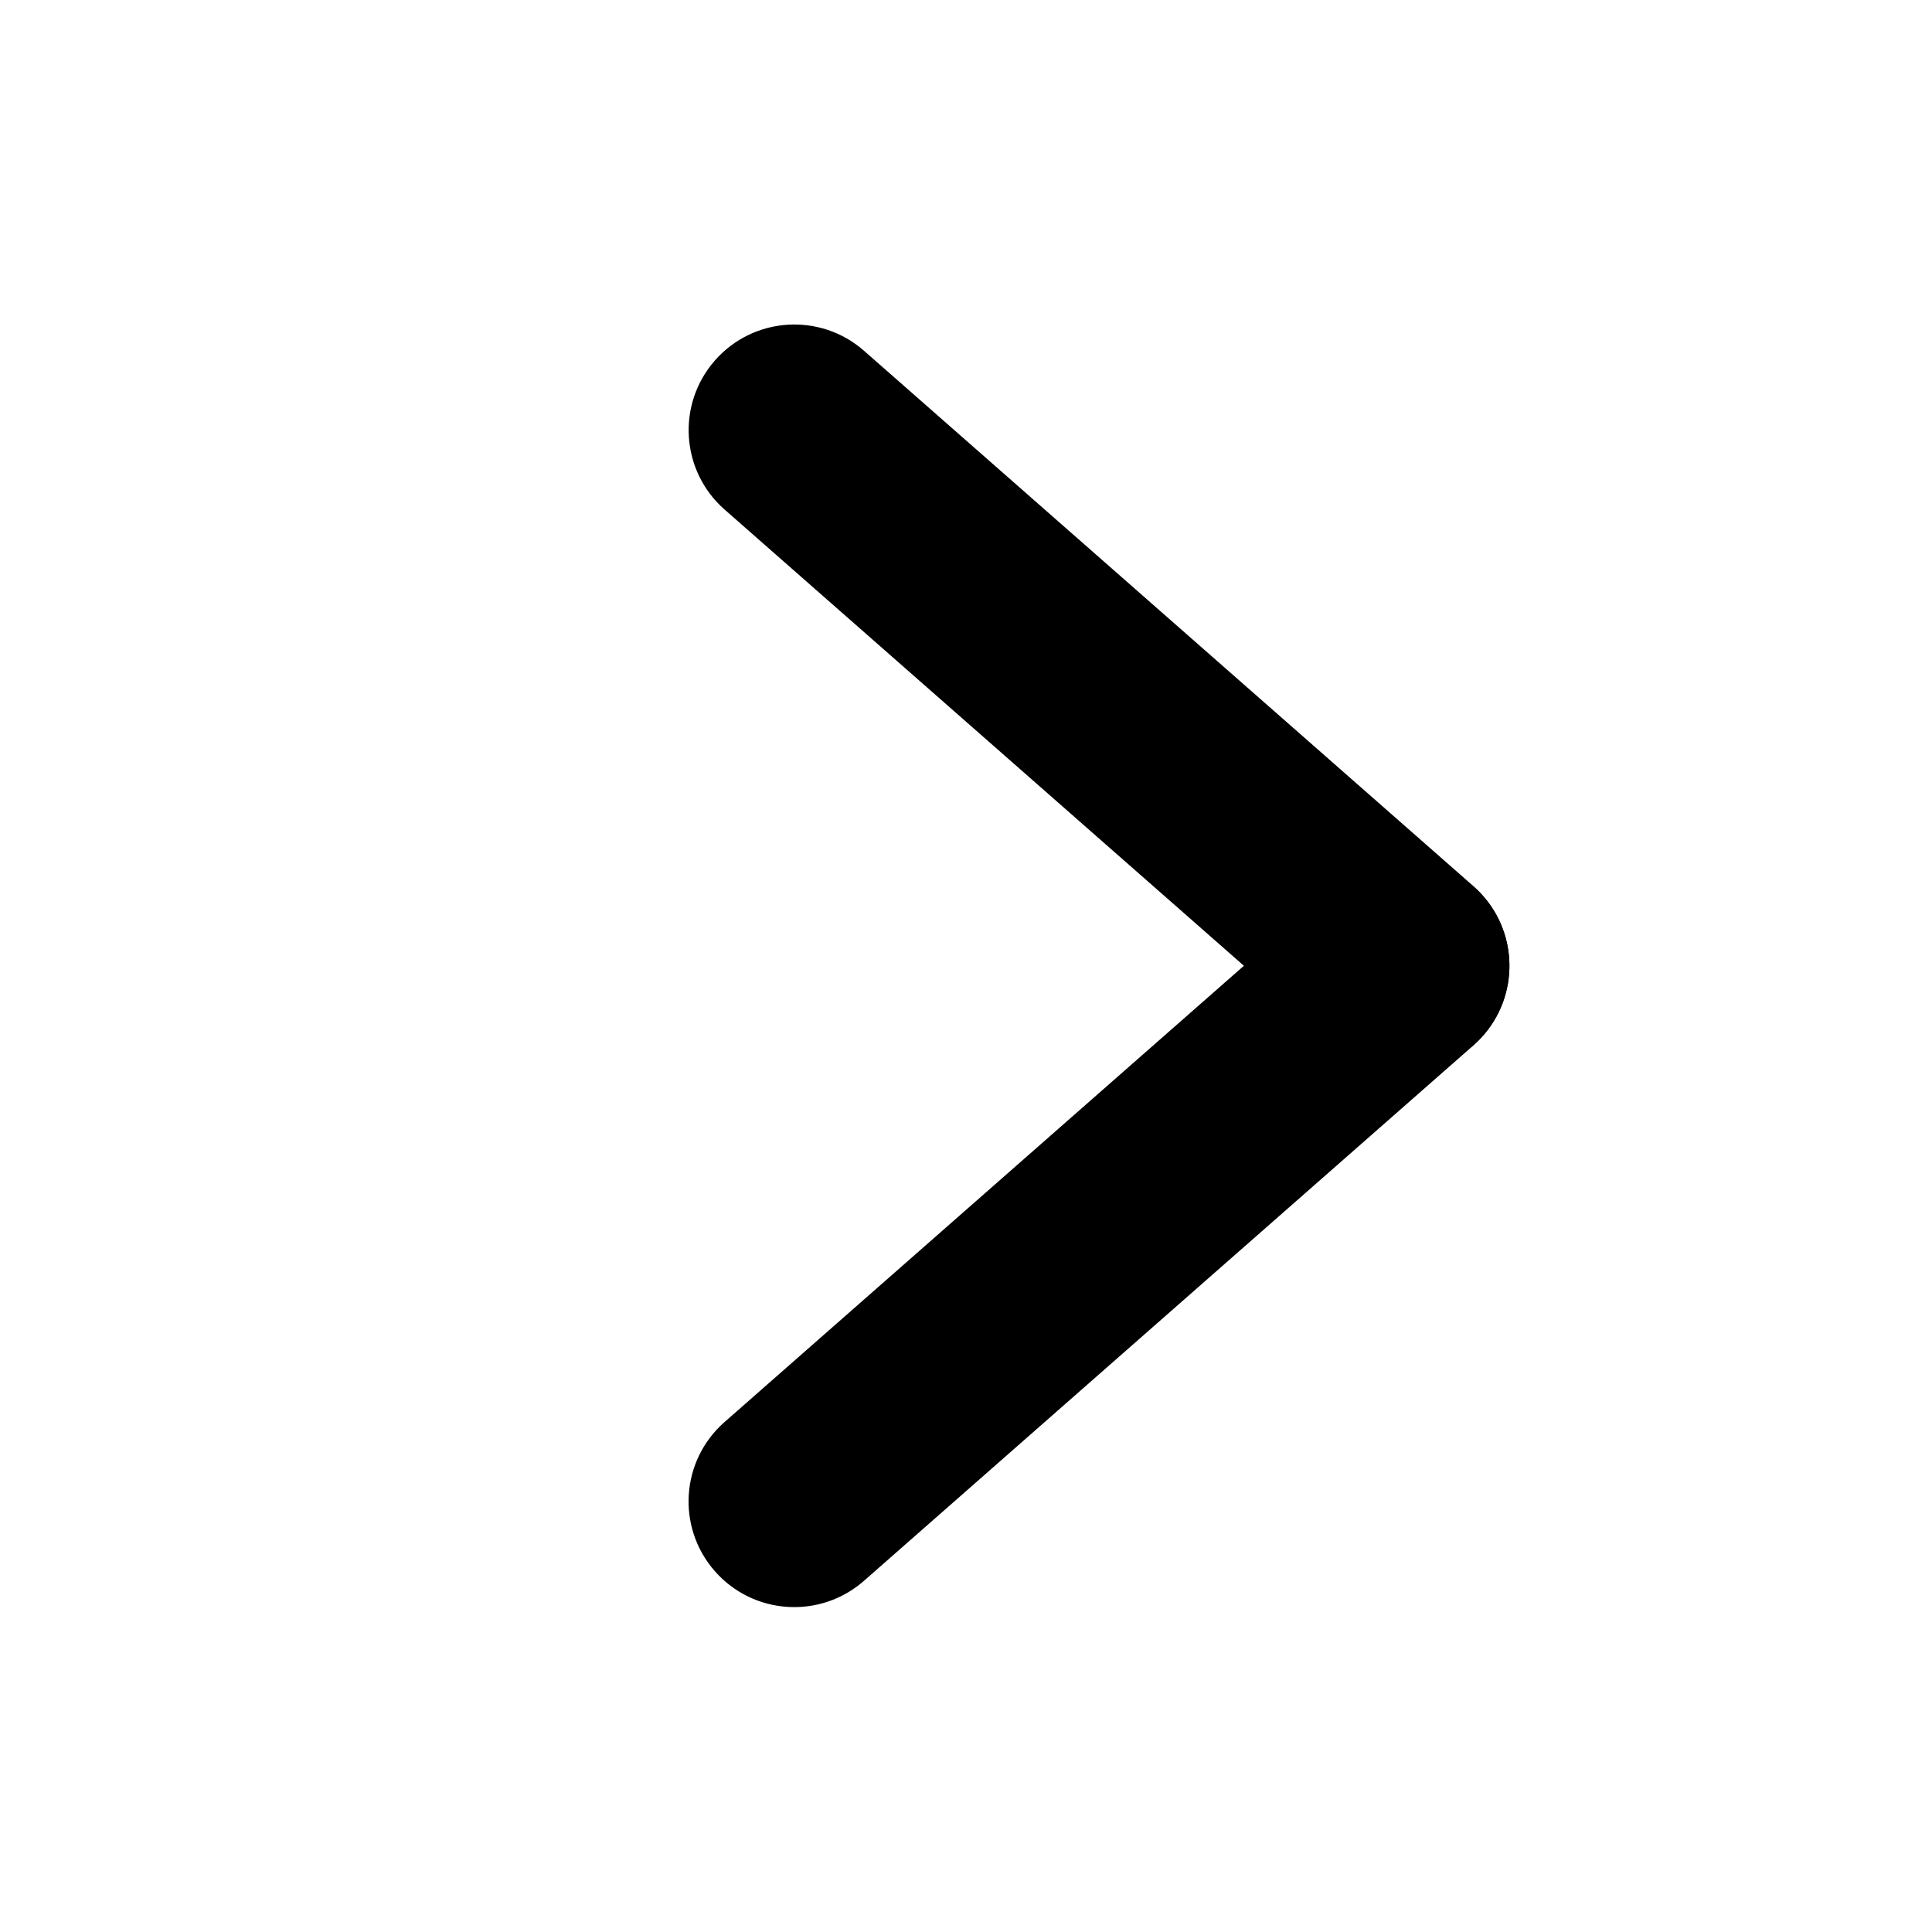
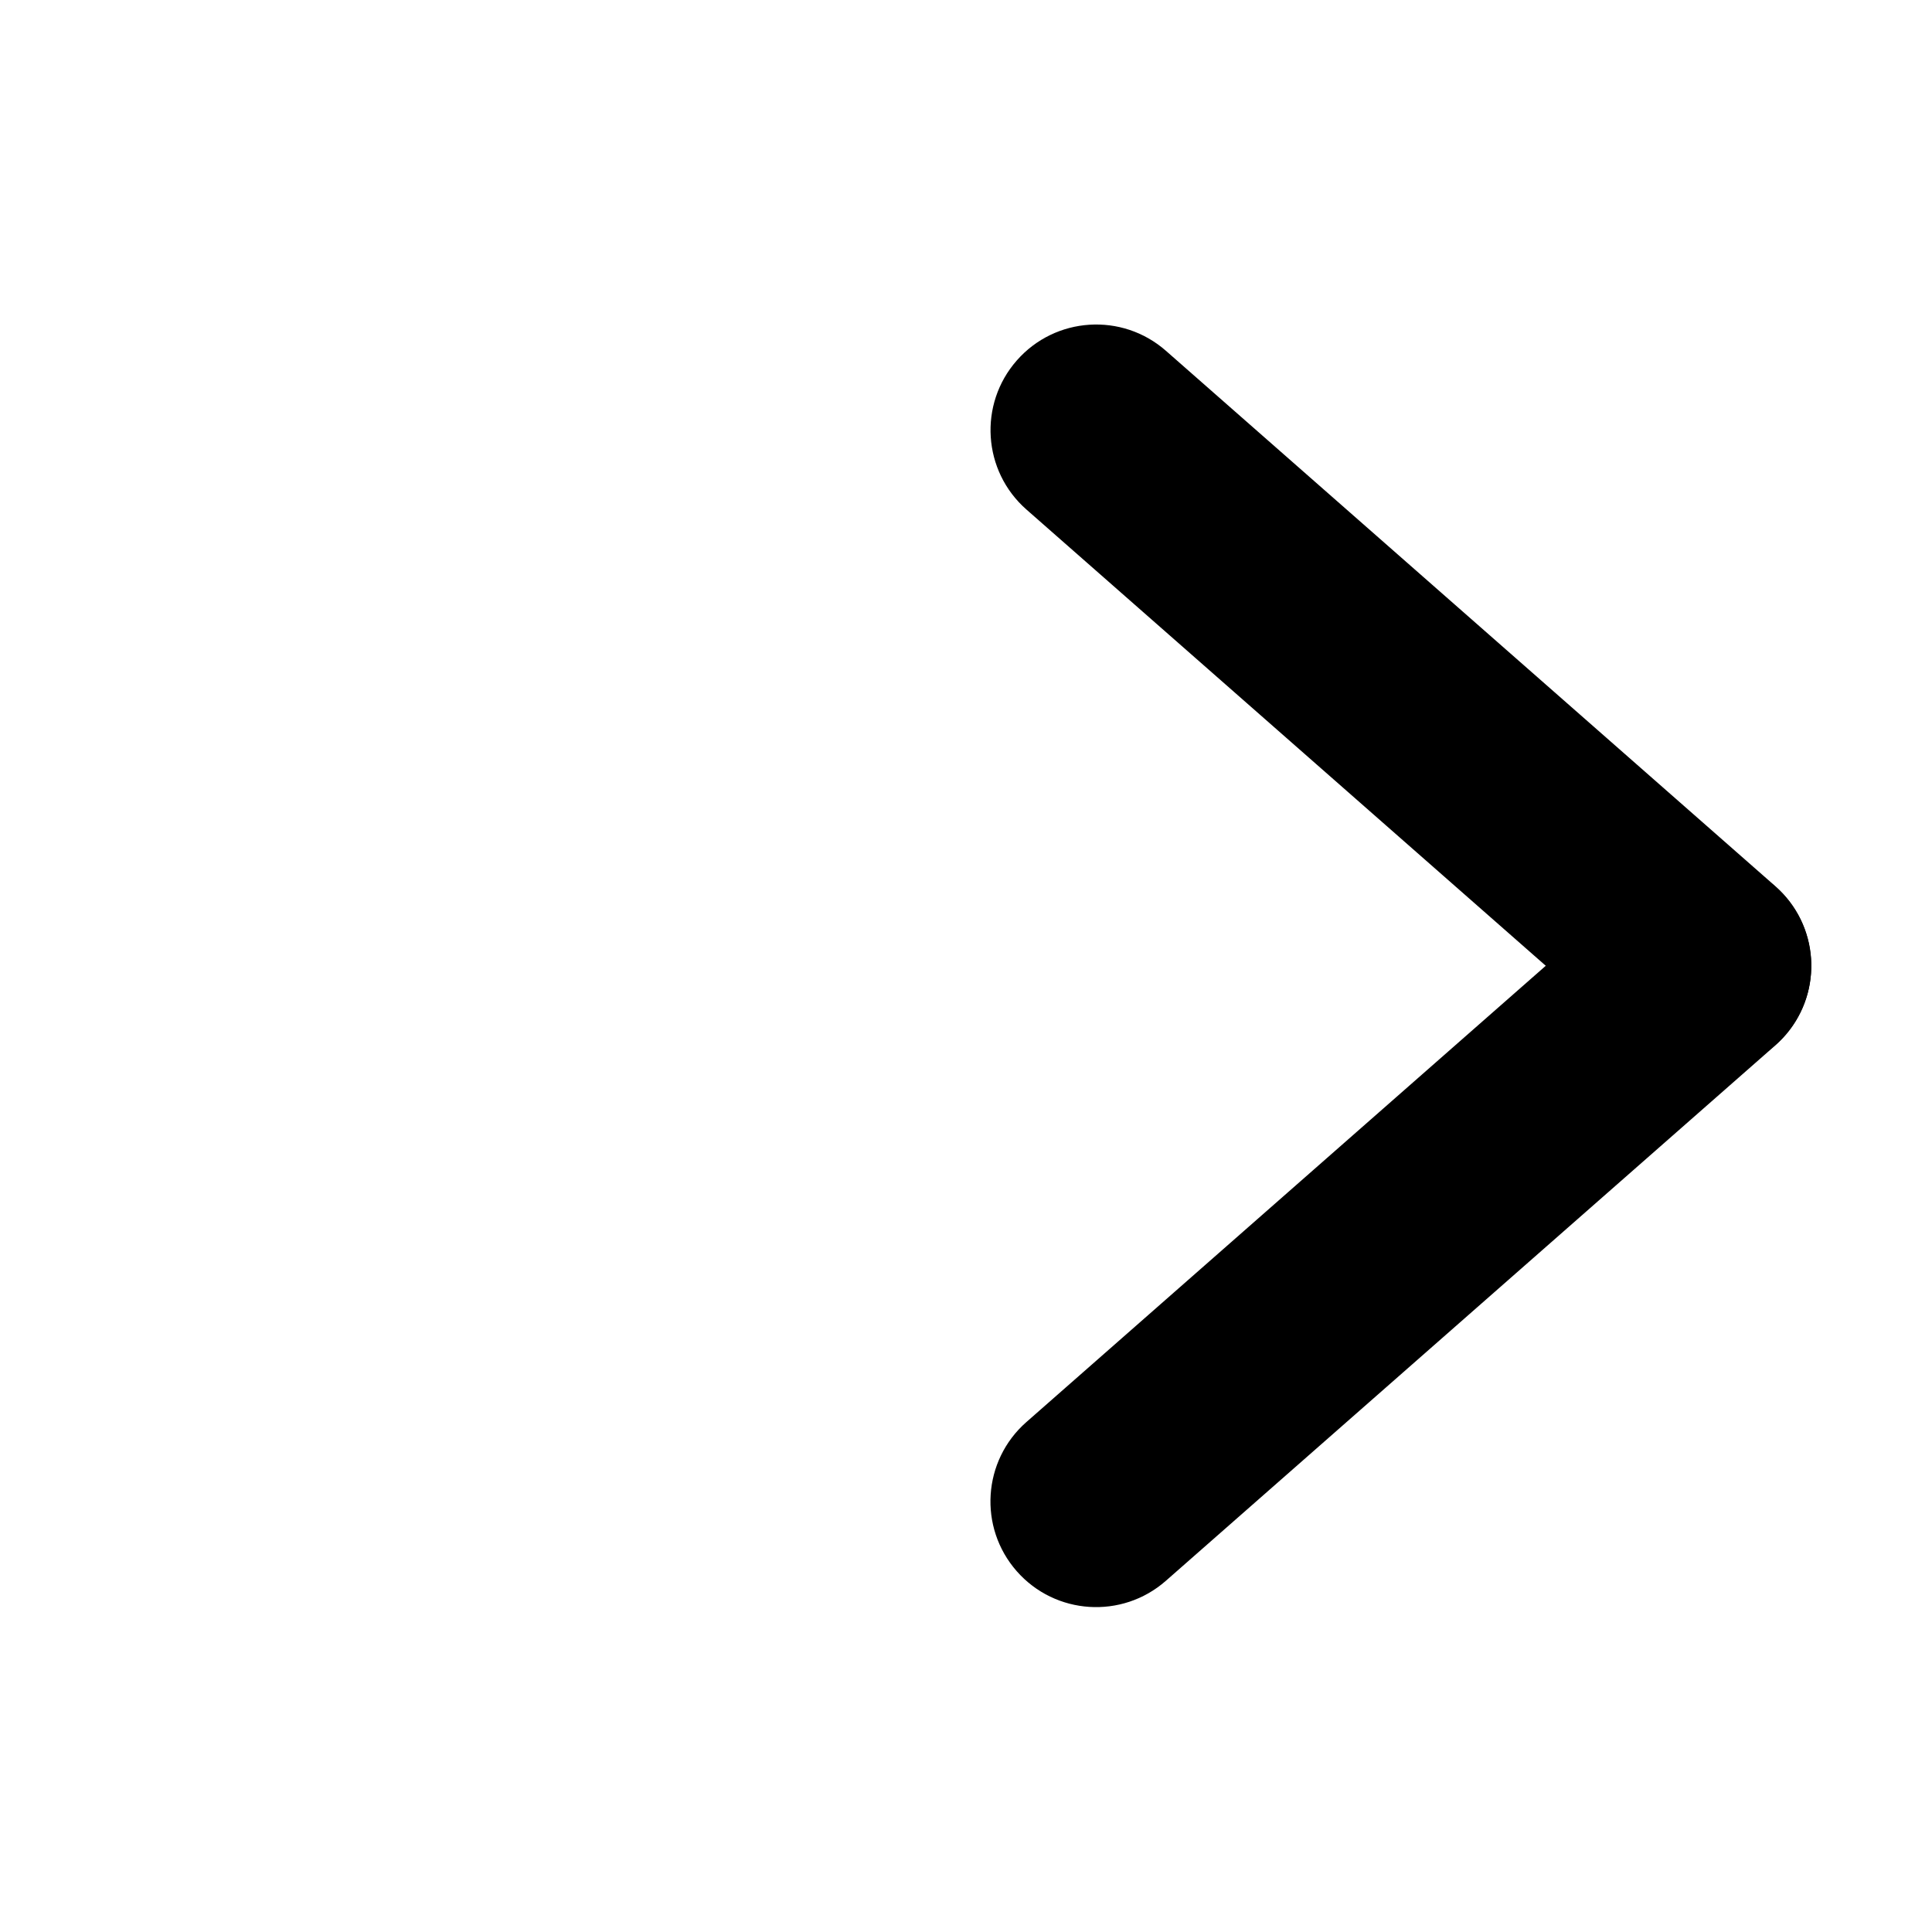
<svg xmlns="http://www.w3.org/2000/svg" width="1024" height="1024" viewBox="0 0 1024 1024" fill="none">
  <g fill="black">
-     <rect x="-56" y="-56" width="542" height="112" rx="56" transform="translate(421 228) rotate(41.3)" />
-     <rect x="-56" y="-56" width="542" height="112" rx="56" transform="translate(744 512) rotate(138.7)" />
+     <rect x="-56" y="-56" width="542" height="112" rx="56" transform="translate(581 228) rotate(41.3)" />
+     <rect x="-56" y="-56" width="542" height="112" rx="56" transform="translate(904 512) rotate(138.7)" />
  </g>
</svg>
